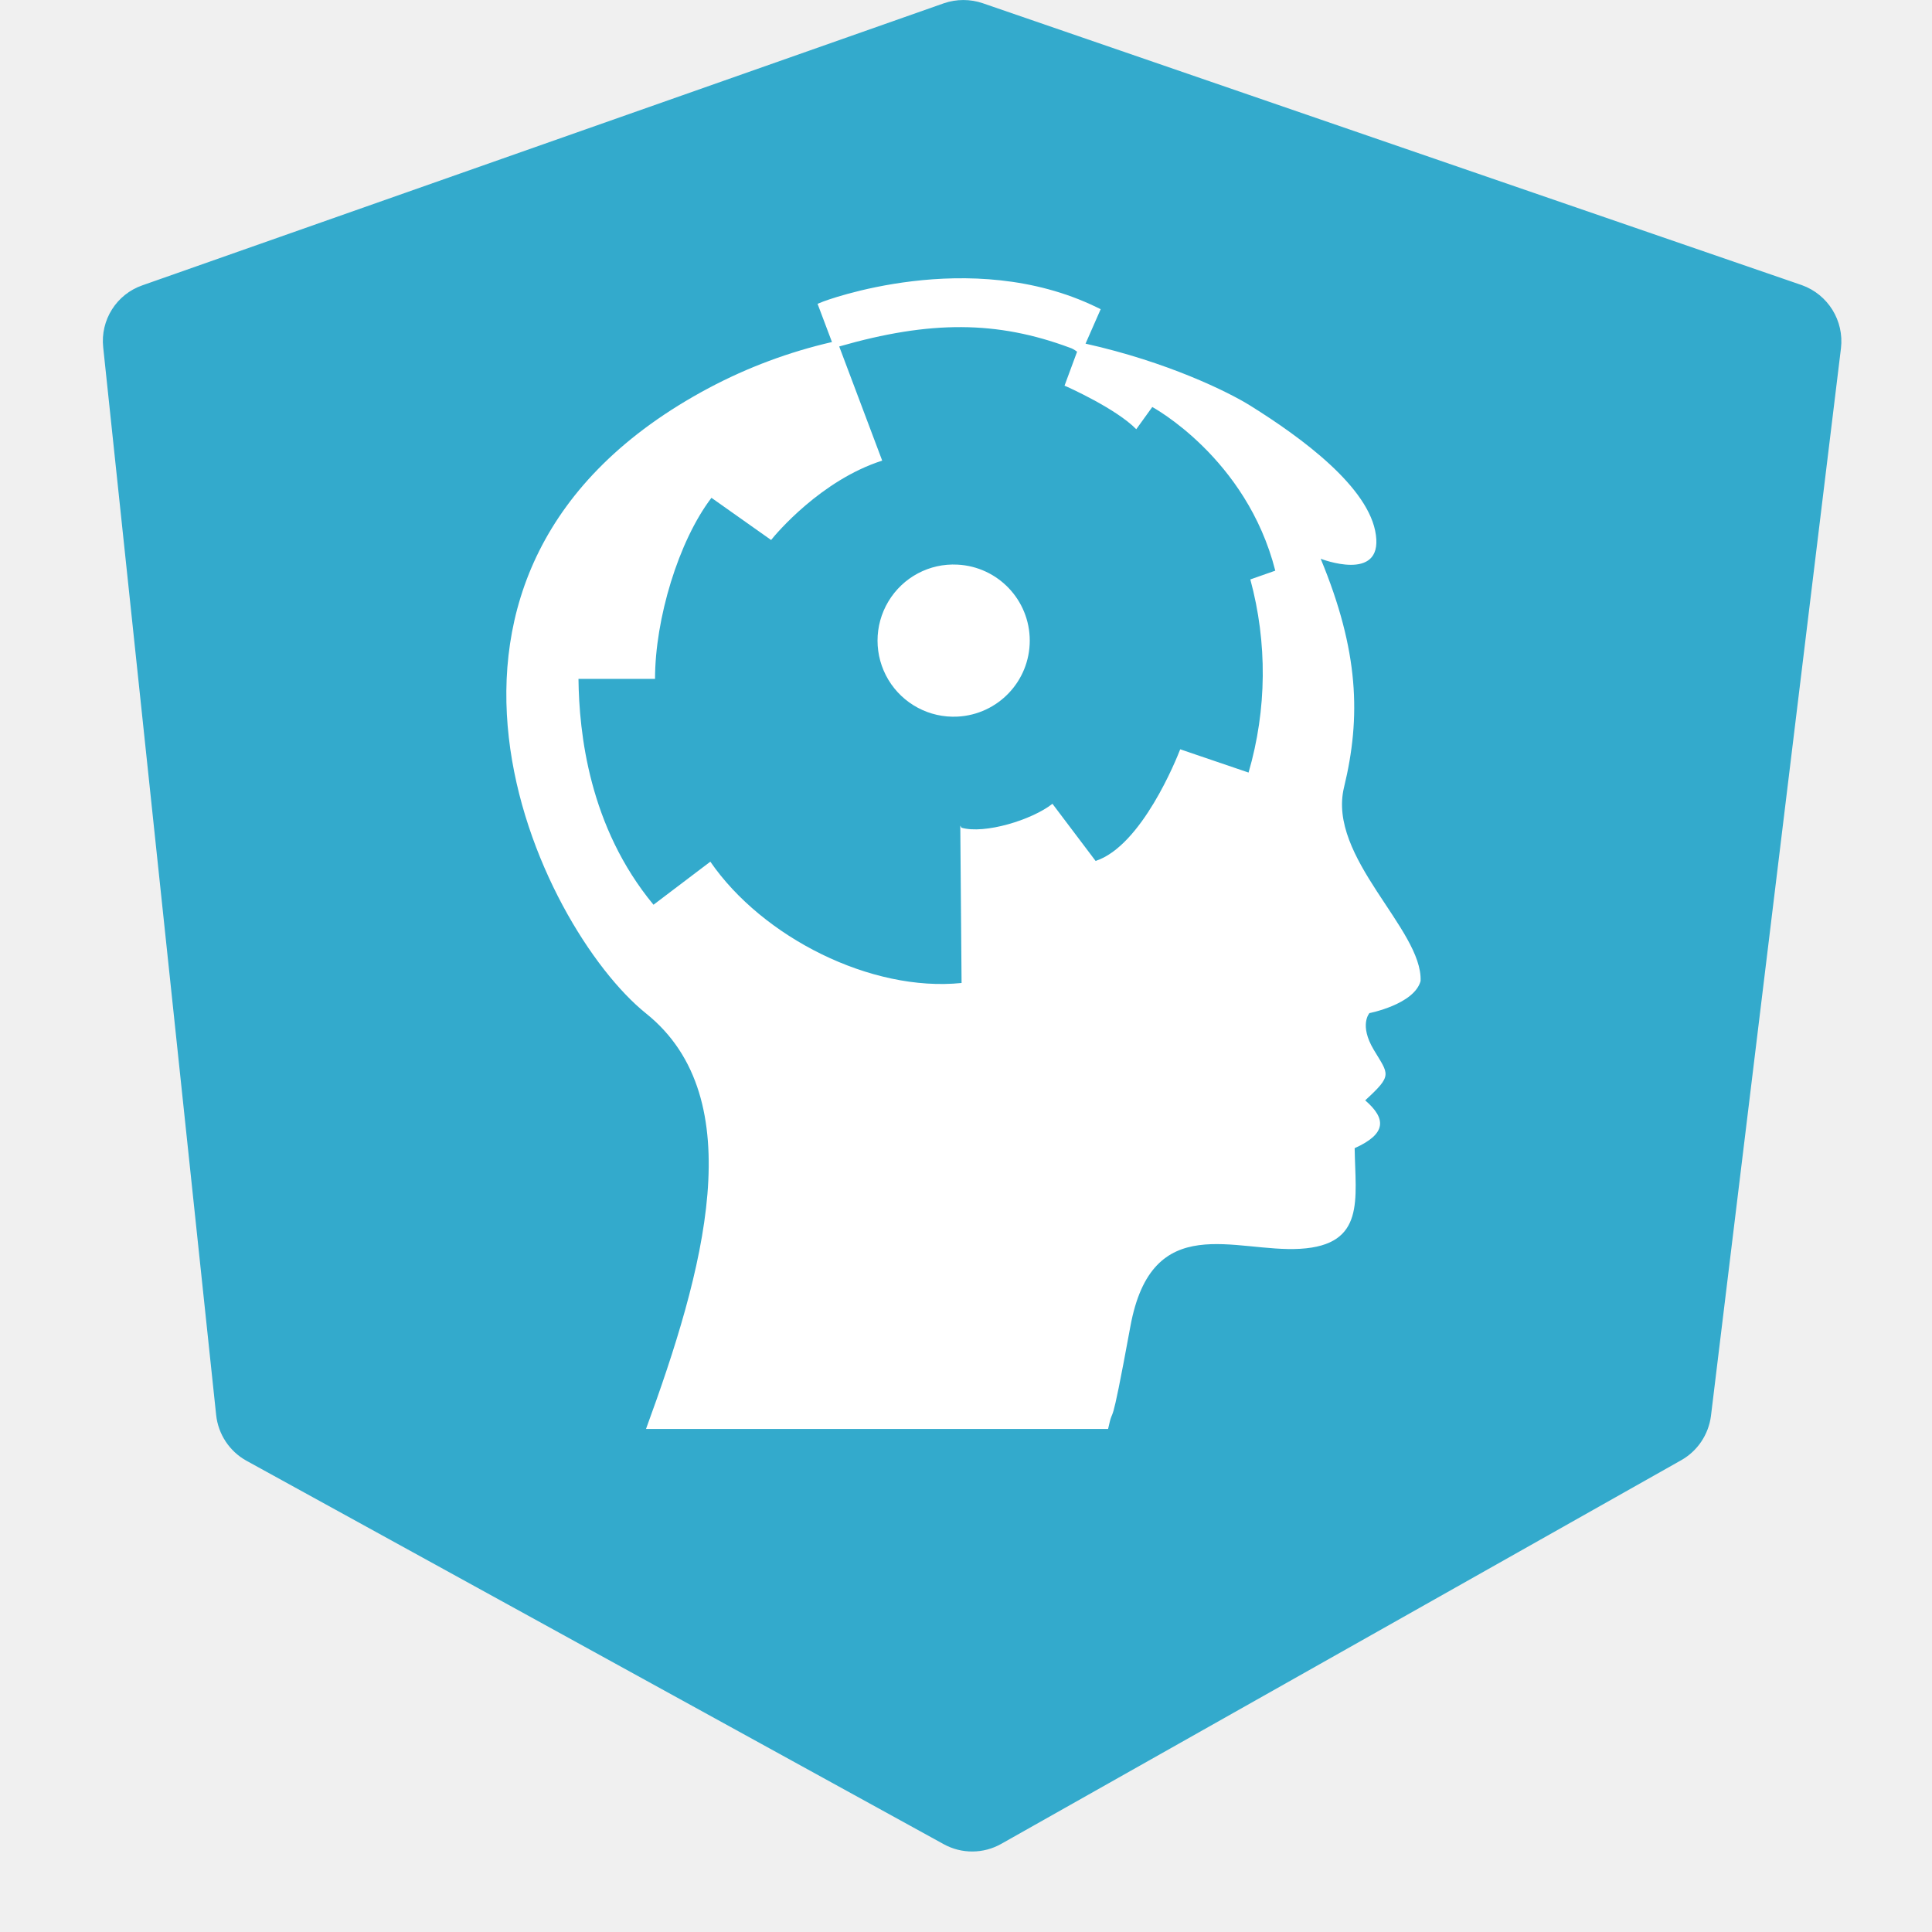
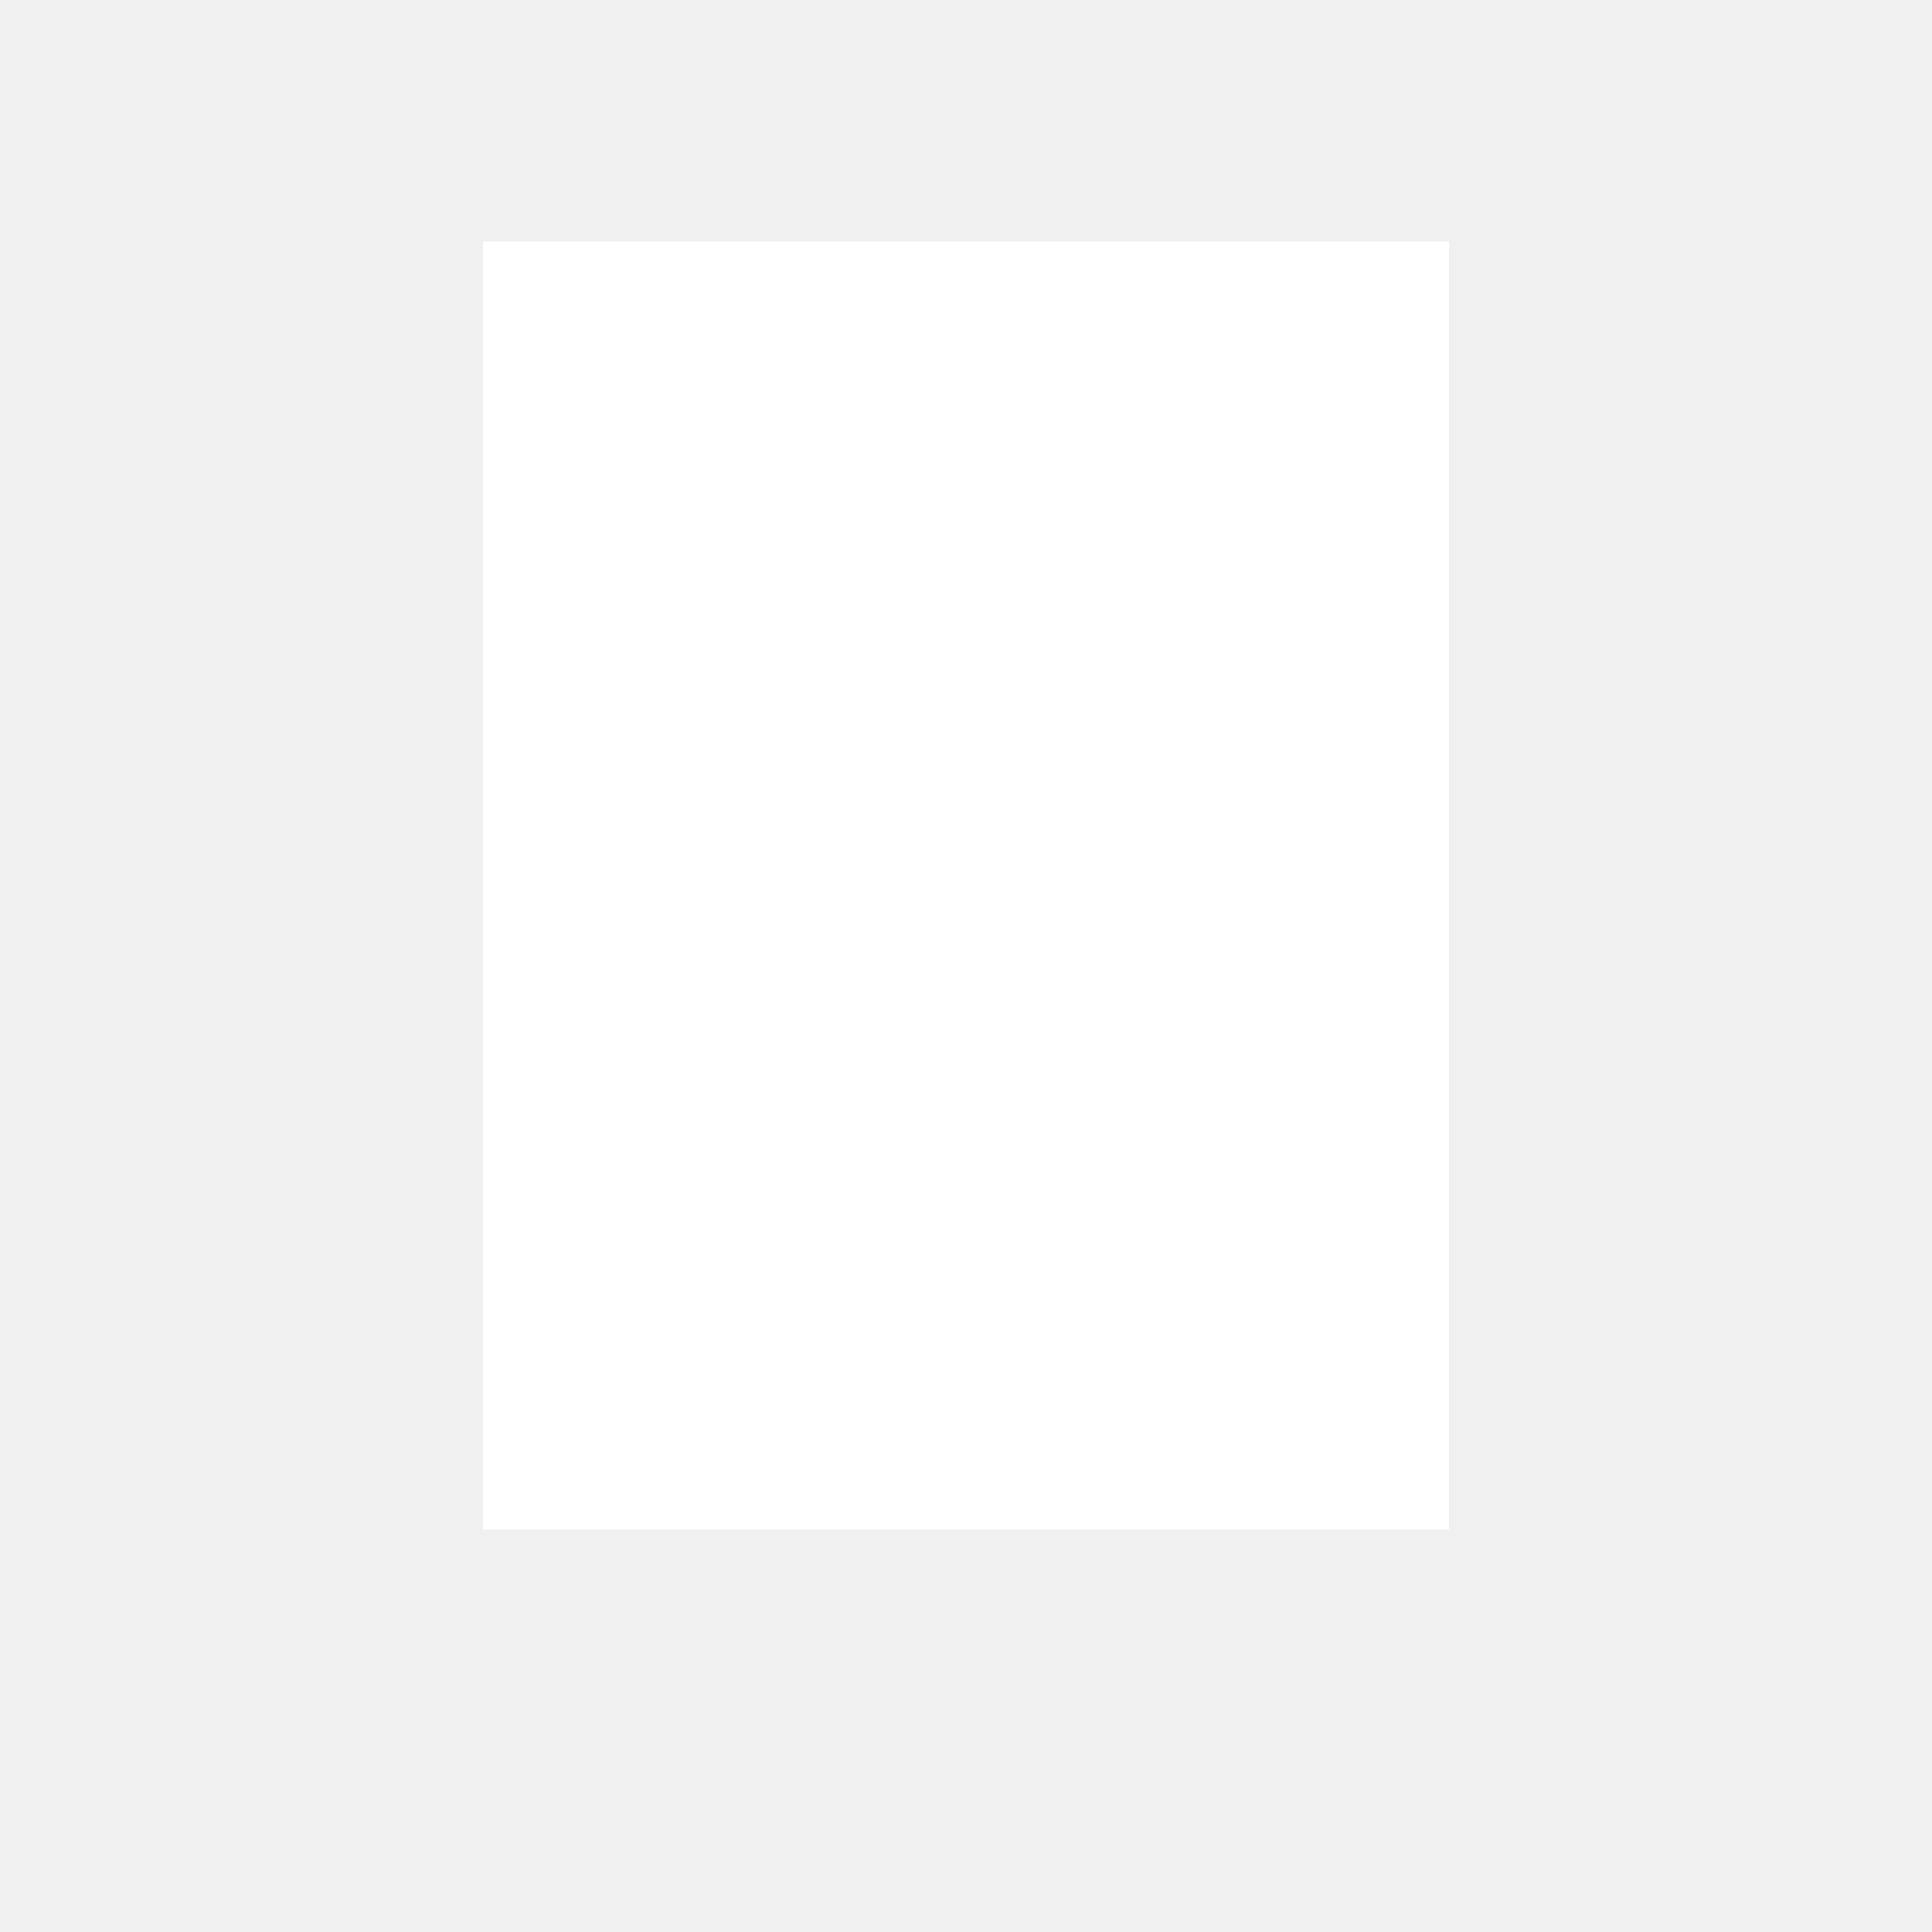
<svg xmlns="http://www.w3.org/2000/svg" width="24px" height="24px" viewBox="0 0 24 24" version="1.1">
  <defs />
  <g id="Icon" stroke="none" stroke-width="1" fill="none" fill-rule="evenodd">
    <rect id="Rectangle" fill="#FFFFFF" fill-rule="nonzero" x="6" y="3" width="12" height="16" />
-     <g id="datacamp--wrapper">
-       <g id="datacamp">
-         <rect id="bounds" x="0" y="0" width="23" height="23" />
-         <path d="M17.065,13.04 C17.251,13.352 17.304,13.352 16.959,13.669 C17.224,13.898 17.224,14.085 16.828,14.263 C16.837,14.898 16.966,15.464 16.153,15.513 C15.34,15.562 14.309,15.023 14.042,16.477 C13.775,17.931 13.844,17.386 13.765,17.751 L8.025,17.751 C8.739,15.801 9.345,13.647 8.025,12.589 C6.706,11.531 4.538,7.093 8.807,4.819 C9.289,4.563 9.804,4.371 10.335,4.249 L10.156,3.774 L10.211,3.752 C10.23,3.742 12.047,3.052 13.622,3.816 L13.673,3.841 L13.485,4.269 C14.498,4.495 15.255,4.866 15.533,5.04 C16.168,5.436 17.014,6.055 17.092,6.647 C17.173,7.24 16.406,6.941 16.406,6.941 C16.881,8.087 16.908,8.907 16.696,9.78 C16.485,10.652 17.675,11.547 17.647,12.187 C17.567,12.477 17.012,12.585 17.012,12.585 C17.012,12.585 16.88,12.73 17.065,13.04 Z M12.208,0.04 C12.052,-0.013 11.883,-0.013 11.727,0.04 L1.77,3.544 C1.447,3.655 1.245,3.976 1.282,4.315 L2.685,17.577 C2.711,17.817 2.85,18.028 3.06,18.145 L11.723,22.909 C11.946,23.032 12.217,23.03 12.438,22.905 L20.885,18.139 C21.087,18.025 21.224,17.821 21.254,17.59 L22.869,4.327 C22.91,3.984 22.708,3.658 22.383,3.542 L12.208,0.04 Z M11.036,8.445 C10.856,8.145 10.856,7.771 11.036,7.471 C11.216,7.171 11.546,6.995 11.895,7.014 C12.398,7.04 12.792,7.455 12.792,7.958 C12.792,8.461 12.398,8.876 11.895,8.902 C11.546,8.92 11.216,8.744 11.036,8.445 Z M15.842,7.089 C15.485,5.686 14.314,5.056 14.314,5.056 L14.115,5.332 C13.867,5.078 13.266,4.808 13.224,4.791 L13.38,4.369 C13.342,4.341 13.317,4.328 13.289,4.319 C12.386,3.983 11.556,3.979 10.425,4.304 L10.959,5.722 C10.199,5.965 9.638,6.633 9.579,6.708 L8.838,6.184 C8.429,6.72 8.137,7.688 8.137,8.433 L7.186,8.433 C7.194,9.103 7.316,10.27 8.118,11.239 L8.824,10.704 C9.471,11.644 10.821,12.326 11.945,12.211 L11.929,10.256 L11.944,10.282 C12.229,10.365 12.817,10.187 13.074,9.985 L13.61,10.695 C14.183,10.508 14.616,9.425 14.661,9.308 L15.51,9.597 C15.738,8.814 15.745,7.984 15.532,7.198 L15.842,7.089 Z" id="ico--datacamp" fill="#33AACC" fill-rule="nonzero" />
-       </g>
+     <g>
+       <rect id="bounds" x="0" y="0" width="23" height="23" />
+       <path d="M17.065,13.04 C17.251,13.352 17.304,13.352 16.959,13.669 C17.224,13.898 17.224,14.085 16.828,14.263 C16.837,14.898 16.966,15.464 16.153,15.513 C15.34,15.562 14.309,15.023 14.042,16.477 C13.775,17.931 13.844,17.386 13.765,17.751 L8.025,17.751 C8.739,15.801 9.345,13.647 8.025,12.589 C6.706,11.531 4.538,7.093 8.807,4.819 C9.289,4.563 9.804,4.371 10.335,4.249 L10.156,3.774 L10.211,3.752 C10.23,3.742 12.047,3.052 13.622,3.816 L13.673,3.841 L13.485,4.269 C14.498,4.495 15.255,4.866 15.533,5.04 C16.168,5.436 17.014,6.055 17.092,6.647 C17.173,7.24 16.406,6.941 16.406,6.941 C16.881,8.087 16.908,8.907 16.696,9.78 C16.485,10.652 17.675,11.547 17.647,12.187 C17.567,12.477 17.012,12.585 17.012,12.585 C17.012,12.585 16.88,12.73 17.065,13.04 Z M12.208,0.04 C12.052,-0.013 11.883,-0.013 11.727,0.04 L1.77,3.544 C1.447,3.655 1.245,3.976 1.282,4.315 L2.685,17.577 C2.711,17.817 2.85,18.028 3.06,18.145 L11.723,22.909 C11.946,23.032 12.217,23.03 12.438,22.905 L20.885,18.139 C21.087,18.025 21.224,17.821 21.254,17.59 L22.869,4.327 C22.91,3.984 22.708,3.658 22.383,3.542 L12.208,0.04 Z M11.036,8.445 C10.856,8.145 10.856,7.771 11.036,7.471 C11.216,7.171 11.546,6.995 11.895,7.014 C12.398,7.04 12.792,7.455 12.792,7.958 C12.792,8.461 12.398,8.876 11.895,8.902 C11.546,8.92 11.216,8.744 11.036,8.445 Z M15.842,7.089 C15.485,5.686 14.314,5.056 14.314,5.056 L14.115,5.332 C13.867,5.078 13.266,4.808 13.224,4.791 L13.38,4.369 C13.342,4.341 13.317,4.328 13.289,4.319 C12.386,3.983 11.556,3.979 10.425,4.304 L10.959,5.722 C10.199,5.965 9.638,6.633 9.579,6.708 L8.838,6.184 C8.429,6.72 8.137,7.688 8.137,8.433 L7.186,8.433 C7.194,9.103 7.316,10.27 8.118,11.239 L8.824,10.704 C9.471,11.644 10.821,12.326 11.945,12.211 L11.929,10.256 L11.944,10.282 C12.229,10.365 12.817,10.187 13.074,9.985 L13.61,10.695 C14.183,10.508 14.616,9.425 14.661,9.308 L15.51,9.597 C15.738,8.814 15.745,7.984 15.532,7.198 L15.842,7.089 Z" id="ico--datacamp" fill-rule="nonzero" />
    </g>
  </g>
</svg>
